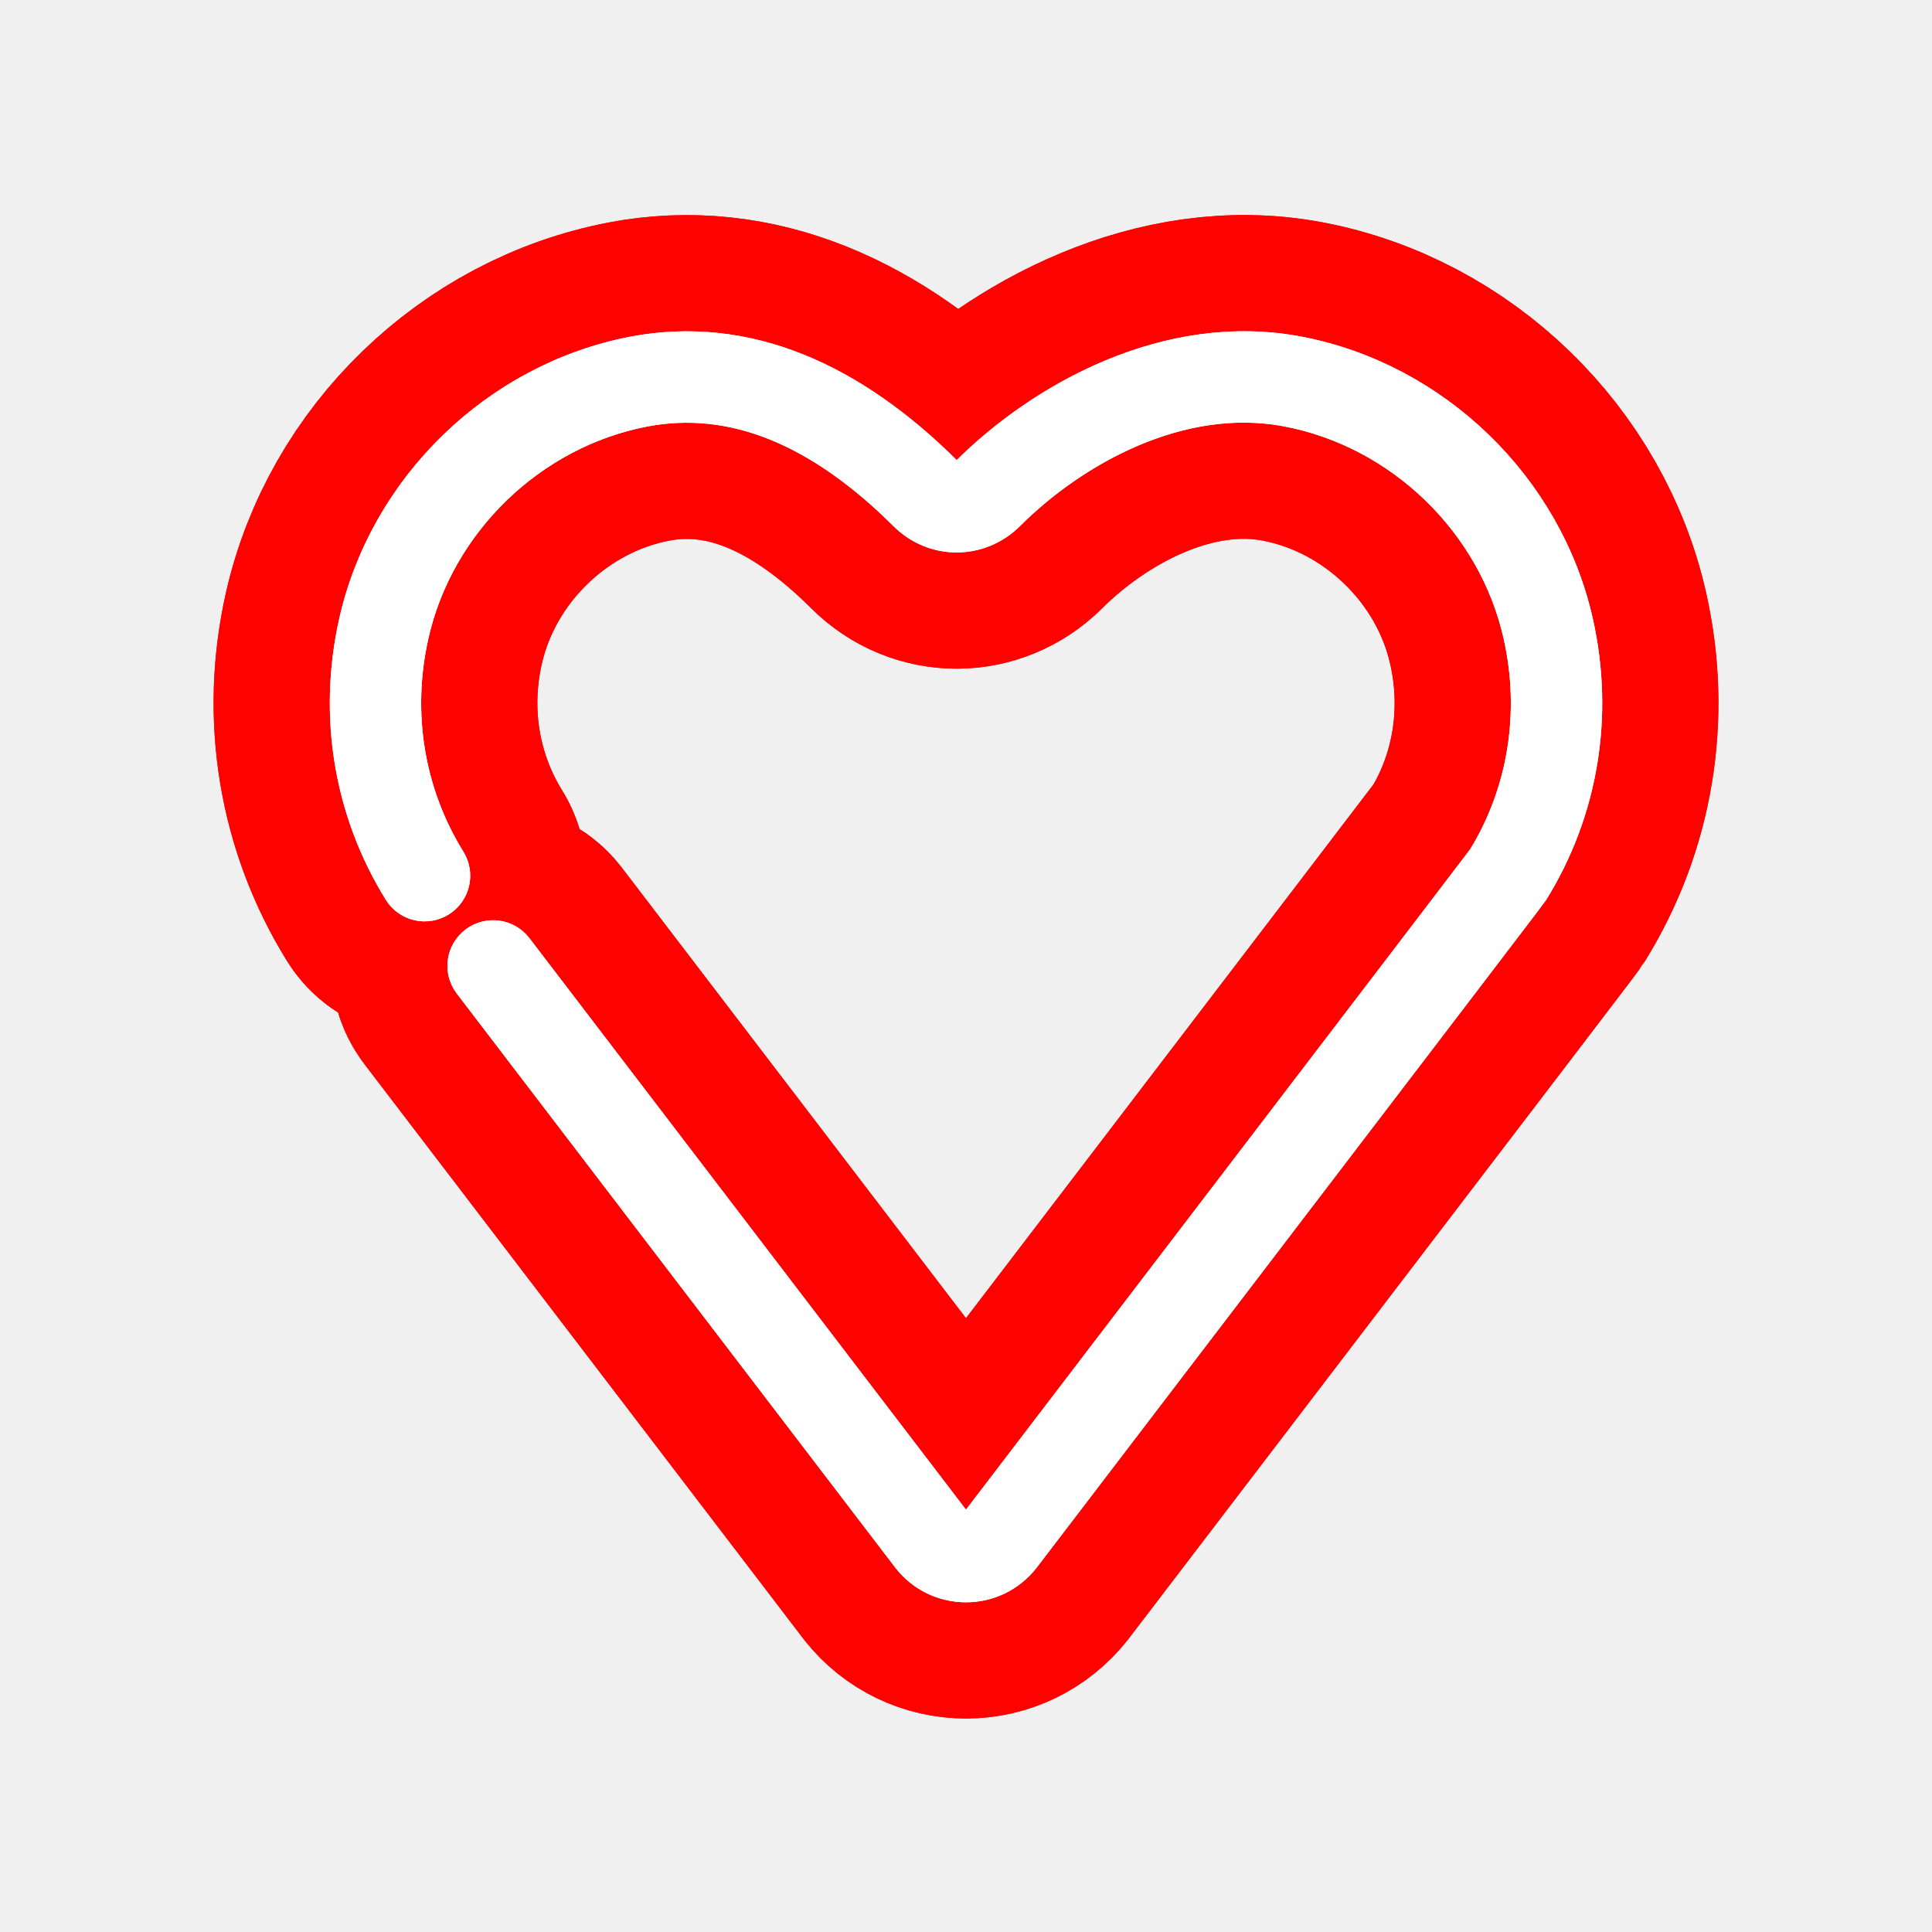
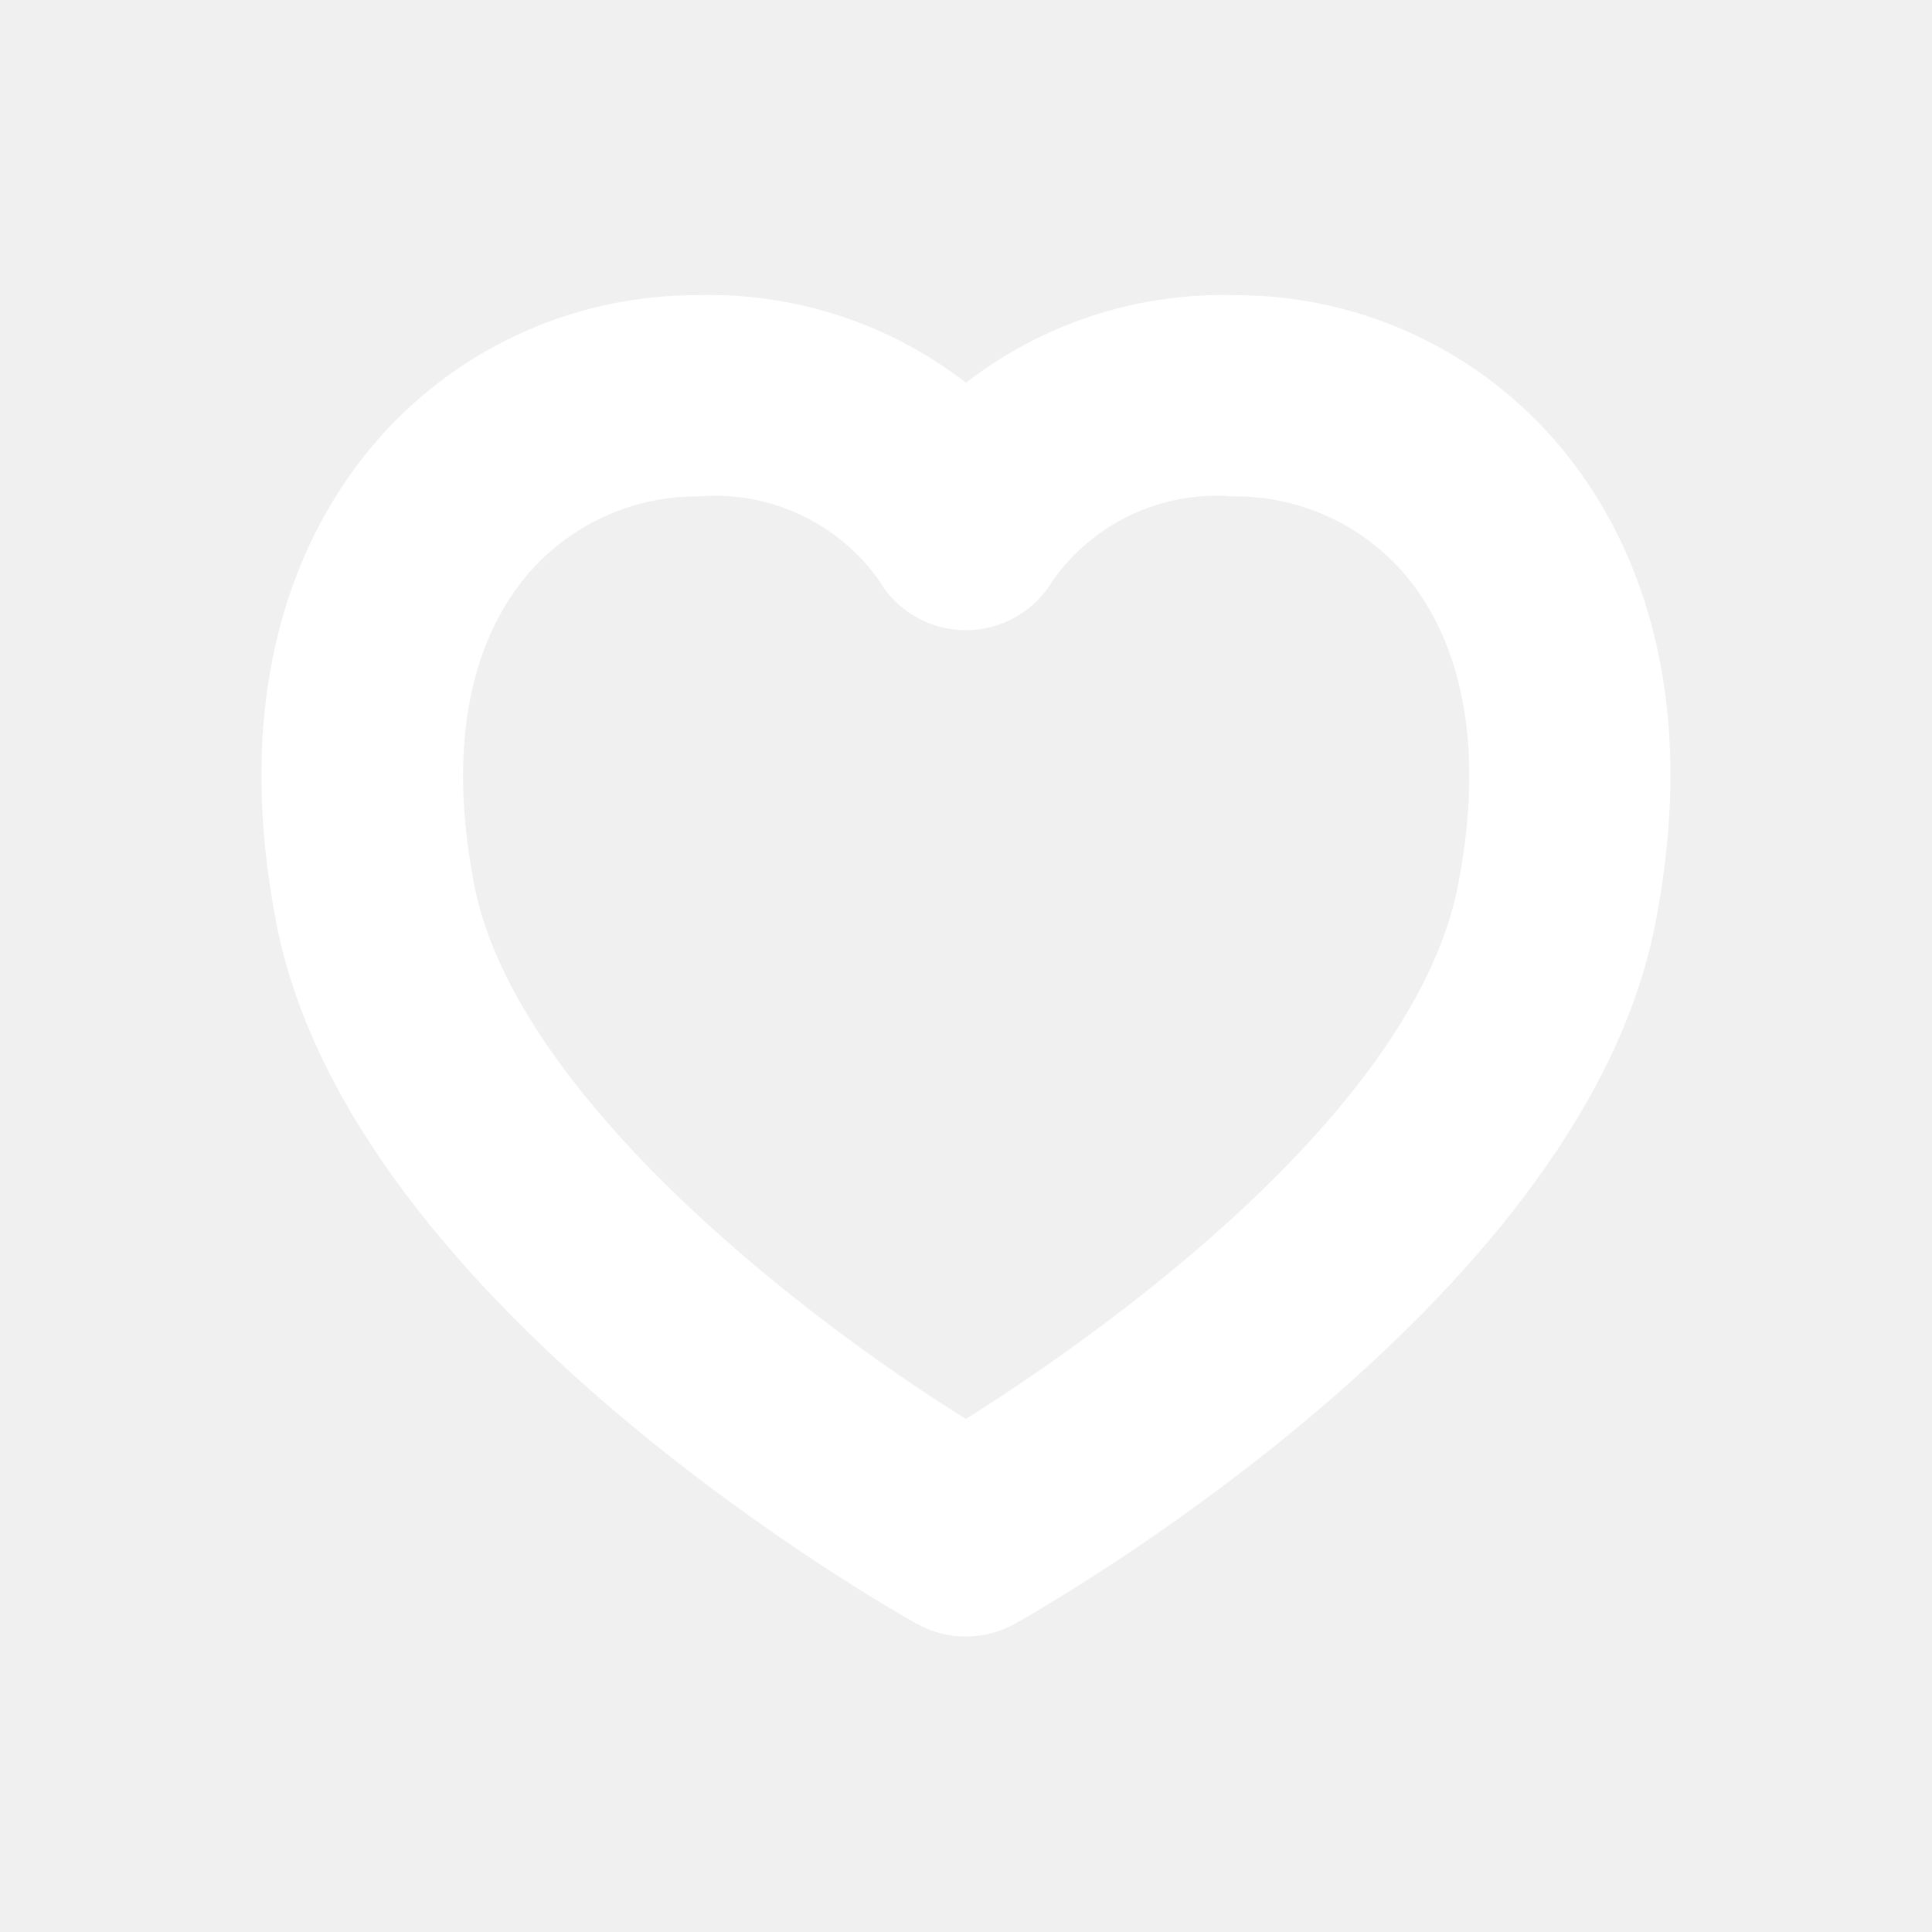
- <svg xmlns="http://www.w3.org/2000/svg" version="1.1" id="Uploaded to svgrepo.com" width="800px" height="800px" viewBox="-6.08 -6.08 44.16 44.16" xml:space="preserve" fill="#ffffff" stroke="#ffffff" stroke-width="1.088">
+ <svg xmlns="http://www.w3.org/2000/svg" fill="#ffffff" width="800px" height="800px" viewBox="-2.4 -2.4 28.80 28.80" stroke="#ffffff">
  <g id="SVGRepo_bgCarrier" stroke-width="0" />
-   <g id="SVGRepo_tracerCarrier" stroke-linecap="round" stroke-linejoin="round" stroke="#fe0101" stroke-width="6.4">
-     <style type="text/css"> .open_een{fill:#0B1719;} </style>
-     <g>
-       <g>
-         <path class="open_een" d="M16,30c-0.46,0-0.888-0.206-1.174-0.566L4.794,16.301c-0.168-0.22-0.126-0.533,0.094-0.701 c0.219-0.166,0.532-0.125,0.701,0.094l10.026,13.125c0.178,0.225,0.586,0.232,0.775-0.007 c0.108-0.142,11.401-14.926,11.581-15.169c0.95-1.537,1.26-3.41,0.849-5.242c-0.592-2.643-2.778-4.76-5.44-5.268 c-2.538-0.486-5.035,0.934-6.526,2.423c-0.601,0.597-1.536,0.597-2.133,0c-0.983-0.981-1.992-1.686-2.997-2.093 c-1.025-0.416-2.068-0.526-3.104-0.33C5.958,3.641,3.771,5.758,3.18,8.4c-0.411,1.832-0.102,3.705,0.869,5.273 c0.146,0.235,0.073,0.543-0.161,0.688c-0.234,0.145-0.543,0.073-0.688-0.162c-1.11-1.792-1.464-3.929-0.996-6.018 c0.679-3.026,3.182-5.45,6.229-6.032c1.225-0.233,2.459-0.104,3.666,0.385c1.13,0.457,2.249,1.235,3.329,2.312 c0.205,0.204,0.514,0.206,0.719,0c1.674-1.67,4.505-3.254,7.421-2.697c3.048,0.582,5.551,3.006,6.229,6.032 c0.468,2.089,0.114,4.226-0.996,6.018c-0.018,0.029-0.039,0.063-11.621,15.227C16.888,29.794,16.46,30,16,30z" />
-       </g>
-       <g>
-         <path class="open_een" d="M16,30c-0.46,0-0.888-0.206-1.174-0.566L4.794,16.301c-0.168-0.22-0.126-0.533,0.094-0.701 c0.219-0.166,0.532-0.125,0.701,0.094l10.026,13.125c0.178,0.225,0.586,0.232,0.775-0.007 c0.108-0.142,11.401-14.926,11.581-15.169c0.95-1.537,1.26-3.41,0.849-5.242c-0.592-2.643-2.778-4.76-5.44-5.268 c-2.538-0.486-5.035,0.934-6.526,2.423c-0.601,0.597-1.536,0.597-2.133,0c-0.983-0.981-1.992-1.686-2.997-2.093 c-1.025-0.416-2.068-0.526-3.104-0.33C5.958,3.641,3.771,5.758,3.18,8.4c-0.411,1.832-0.102,3.705,0.869,5.273 c0.146,0.235,0.073,0.543-0.161,0.688c-0.234,0.145-0.543,0.073-0.688-0.162c-1.11-1.792-1.464-3.929-0.996-6.018 c0.679-3.026,3.182-5.45,6.229-6.032c1.225-0.233,2.459-0.104,3.666,0.385c1.13,0.457,2.249,1.235,3.329,2.312 c0.205,0.204,0.514,0.206,0.719,0c1.674-1.67,4.505-3.254,7.421-2.697c3.048,0.582,5.551,3.006,6.229,6.032 c0.468,2.089,0.114,4.226-0.996,6.018c-0.018,0.029-0.039,0.063-11.621,15.227C16.888,29.794,16.46,30,16,30z" />
-       </g>
-     </g>
-   </g>
+   <g id="SVGRepo_tracerCarrier" stroke-linecap="round" stroke-linejoin="round" stroke="#CCCCCC" stroke-width="0.096" />
  <g id="SVGRepo_iconCarrier">
-     <style type="text/css"> .open_een{fill:#0B1719;} </style>
-     <g>
-       <g>
-         <path class="open_een" d="M16,30c-0.46,0-0.888-0.206-1.174-0.566L4.794,16.301c-0.168-0.22-0.126-0.533,0.094-0.701 c0.219-0.166,0.532-0.125,0.701,0.094l10.026,13.125c0.178,0.225,0.586,0.232,0.775-0.007 c0.108-0.142,11.401-14.926,11.581-15.169c0.95-1.537,1.26-3.41,0.849-5.242c-0.592-2.643-2.778-4.76-5.44-5.268 c-2.538-0.486-5.035,0.934-6.526,2.423c-0.601,0.597-1.536,0.597-2.133,0c-0.983-0.981-1.992-1.686-2.997-2.093 c-1.025-0.416-2.068-0.526-3.104-0.33C5.958,3.641,3.771,5.758,3.18,8.4c-0.411,1.832-0.102,3.705,0.869,5.273 c0.146,0.235,0.073,0.543-0.161,0.688c-0.234,0.145-0.543,0.073-0.688-0.162c-1.11-1.792-1.464-3.929-0.996-6.018 c0.679-3.026,3.182-5.45,6.229-6.032c1.225-0.233,2.459-0.104,3.666,0.385c1.13,0.457,2.249,1.235,3.329,2.312 c0.205,0.204,0.514,0.206,0.719,0c1.674-1.67,4.505-3.254,7.421-2.697c3.048,0.582,5.551,3.006,6.229,6.032 c0.468,2.089,0.114,4.226-0.996,6.018c-0.018,0.029-0.039,0.063-11.621,15.227C16.888,29.794,16.46,30,16,30z" />
-       </g>
-       <g>
-         <path class="open_een" d="M16,30c-0.46,0-0.888-0.206-1.174-0.566L4.794,16.301c-0.168-0.22-0.126-0.533,0.094-0.701 c0.219-0.166,0.532-0.125,0.701,0.094l10.026,13.125c0.178,0.225,0.586,0.232,0.775-0.007 c0.108-0.142,11.401-14.926,11.581-15.169c0.95-1.537,1.26-3.41,0.849-5.242c-0.592-2.643-2.778-4.76-5.44-5.268 c-2.538-0.486-5.035,0.934-6.526,2.423c-0.601,0.597-1.536,0.597-2.133,0c-0.983-0.981-1.992-1.686-2.997-2.093 c-1.025-0.416-2.068-0.526-3.104-0.33C5.958,3.641,3.771,5.758,3.18,8.4c-0.411,1.832-0.102,3.705,0.869,5.273 c0.146,0.235,0.073,0.543-0.161,0.688c-0.234,0.145-0.543,0.073-0.688-0.162c-1.11-1.792-1.464-3.929-0.996-6.018 c0.679-3.026,3.182-5.45,6.229-6.032c1.225-0.233,2.459-0.104,3.666,0.385c1.13,0.457,2.249,1.235,3.329,2.312 c0.205,0.204,0.514,0.206,0.719,0c1.674-1.67,4.505-3.254,7.421-2.697c3.048,0.582,5.551,3.006,6.229,6.032 c0.468,2.089,0.114,4.226-0.996,6.018c-0.018,0.029-0.039,0.063-11.621,15.227C16.888,29.794,16.46,30,16,30z" />
-       </g>
-     </g>
+     <path d="M20.5,4.609A5.811,5.811,0,0,0,16,2.5a5.75,5.75,0,0,0-4,1.455A5.75,5.75,0,0,0,8,2.5,5.811,5.811,0,0,0,3.5,4.609c-.953,1.156-1.95,3.249-1.289,6.66,1.055,5.447,8.966,9.917,9.3,10.1a1,1,0,0,0,.974,0c.336-.187,8.247-4.657,9.3-10.1C22.45,7.858,21.453,5.765,20.5,4.609Zm-.674,6.28C19.08,14.74,13.658,18.322,12,19.34c-2.336-1.41-7.142-4.95-7.821-8.451-.513-2.646.189-4.183.869-5.007A3.819,3.819,0,0,1,8,4.5a3.493,3.493,0,0,1,3.115,1.469,1.005,1.005,0,0,0,1.76.011A3.489,3.489,0,0,1,16,4.5a3.819,3.819,0,0,1,2.959,1.382C19.637,6.706,20.339,8.243,19.826,10.889Z" />
  </g>
</svg>
